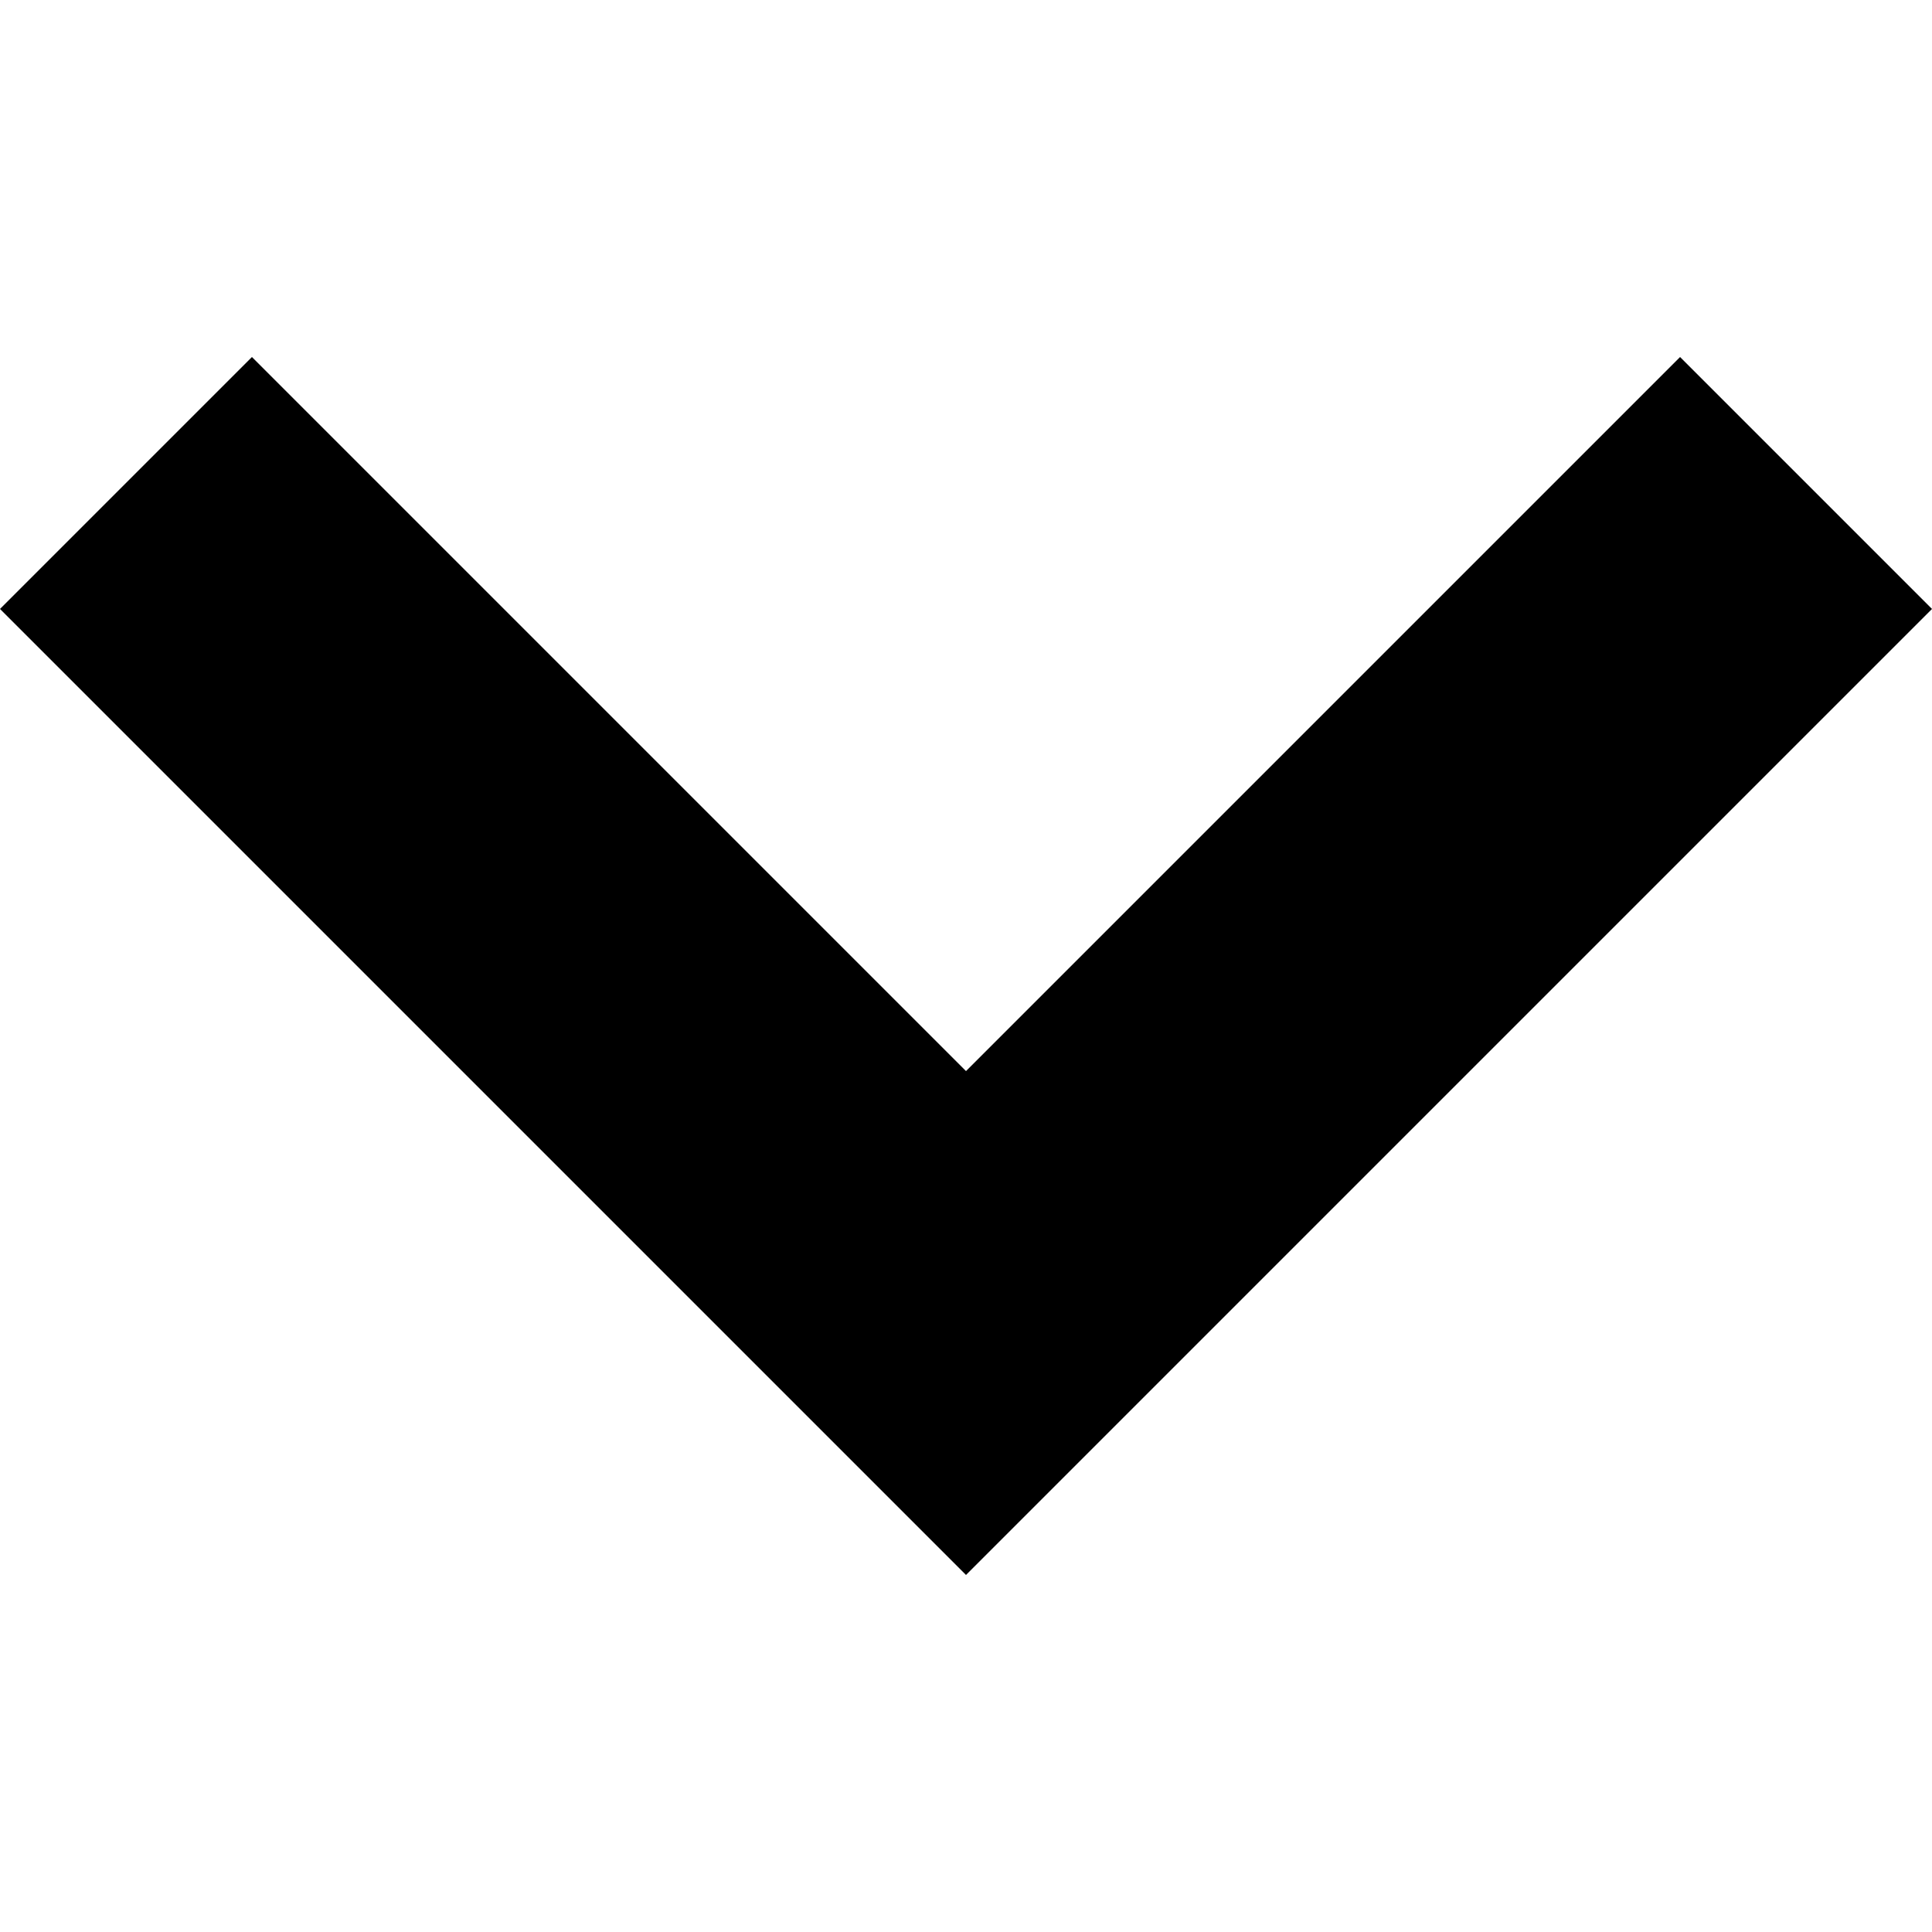
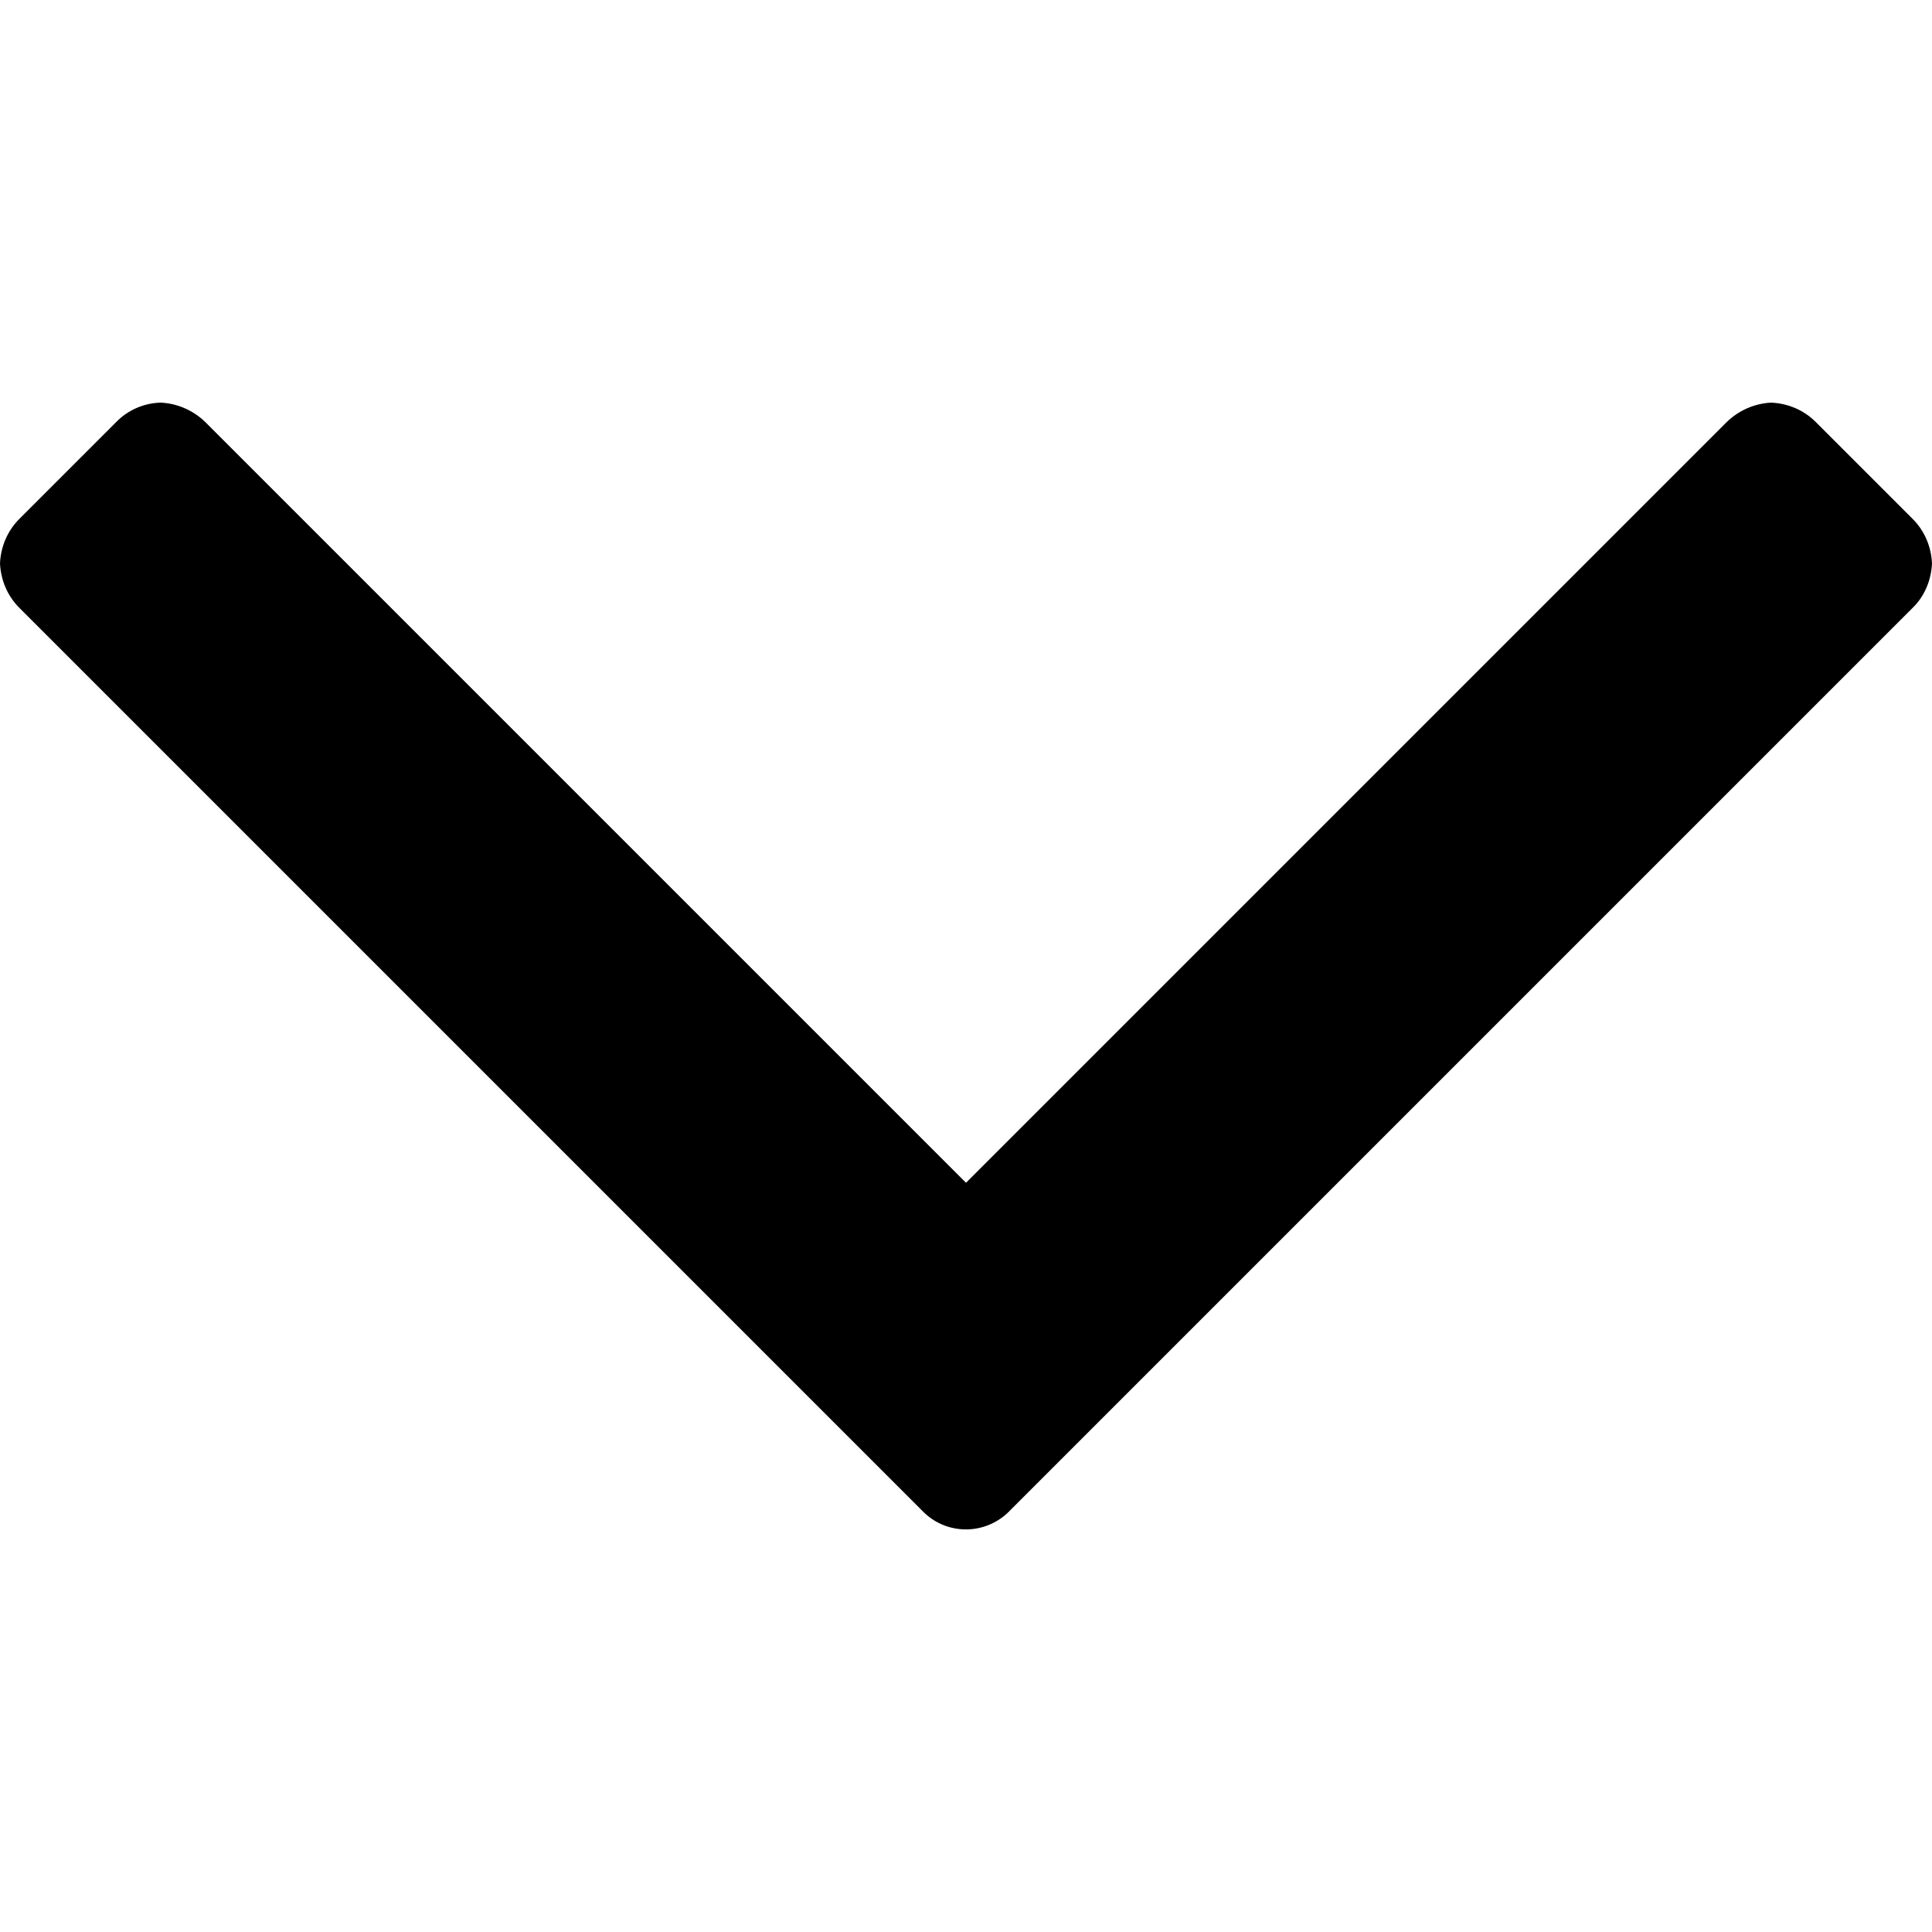
- <svg xmlns="http://www.w3.org/2000/svg" version="1.1" id="Ebene_1" x="0px" y="0px" viewBox="0 0 500 500" style="enable-background:new 0 0 500 500;" xml:space="preserve">
-   <g>
-     <polygon points="250,407.6 0,157.6 65.2,92.4 250,277.2 434.8,92.4 500,157.6  " />
+ <svg xmlns="http://www.w3.org/2000/svg" version="1.1" id="Layer_1" x="0px" y="0px" viewBox="0 0 500 500" style="enable-background:new 0 0 500 500;" xml:space="preserve">
+   <g id="_">
+     <g>
+       <path d="M53.1,109.2L250,306.1l196.9-196.9c3.1-3,7.2-4.8,11.5-5c4.3,0.2,8.4,1.9,11.5,5l25.1,25.1c3.1,3.1,4.8,7.2,5,11.5    c-0.2,4.3-1.9,8.5-5,11.5L261.5,390.8c-6,6.4-16,6.7-22.3,0.7c-0.2-0.2-0.5-0.5-0.7-0.7L5,157.3c-3.1-3.1-4.8-7.2-5-11.5    c0.2-4.3,1.9-8.4,5-11.5l25.1-25.1c3-3.1,7.2-4.9,11.5-5C45.9,104.4,50,106.2,53.1,109.2z" />
+     </g>
  </g>
</svg>
